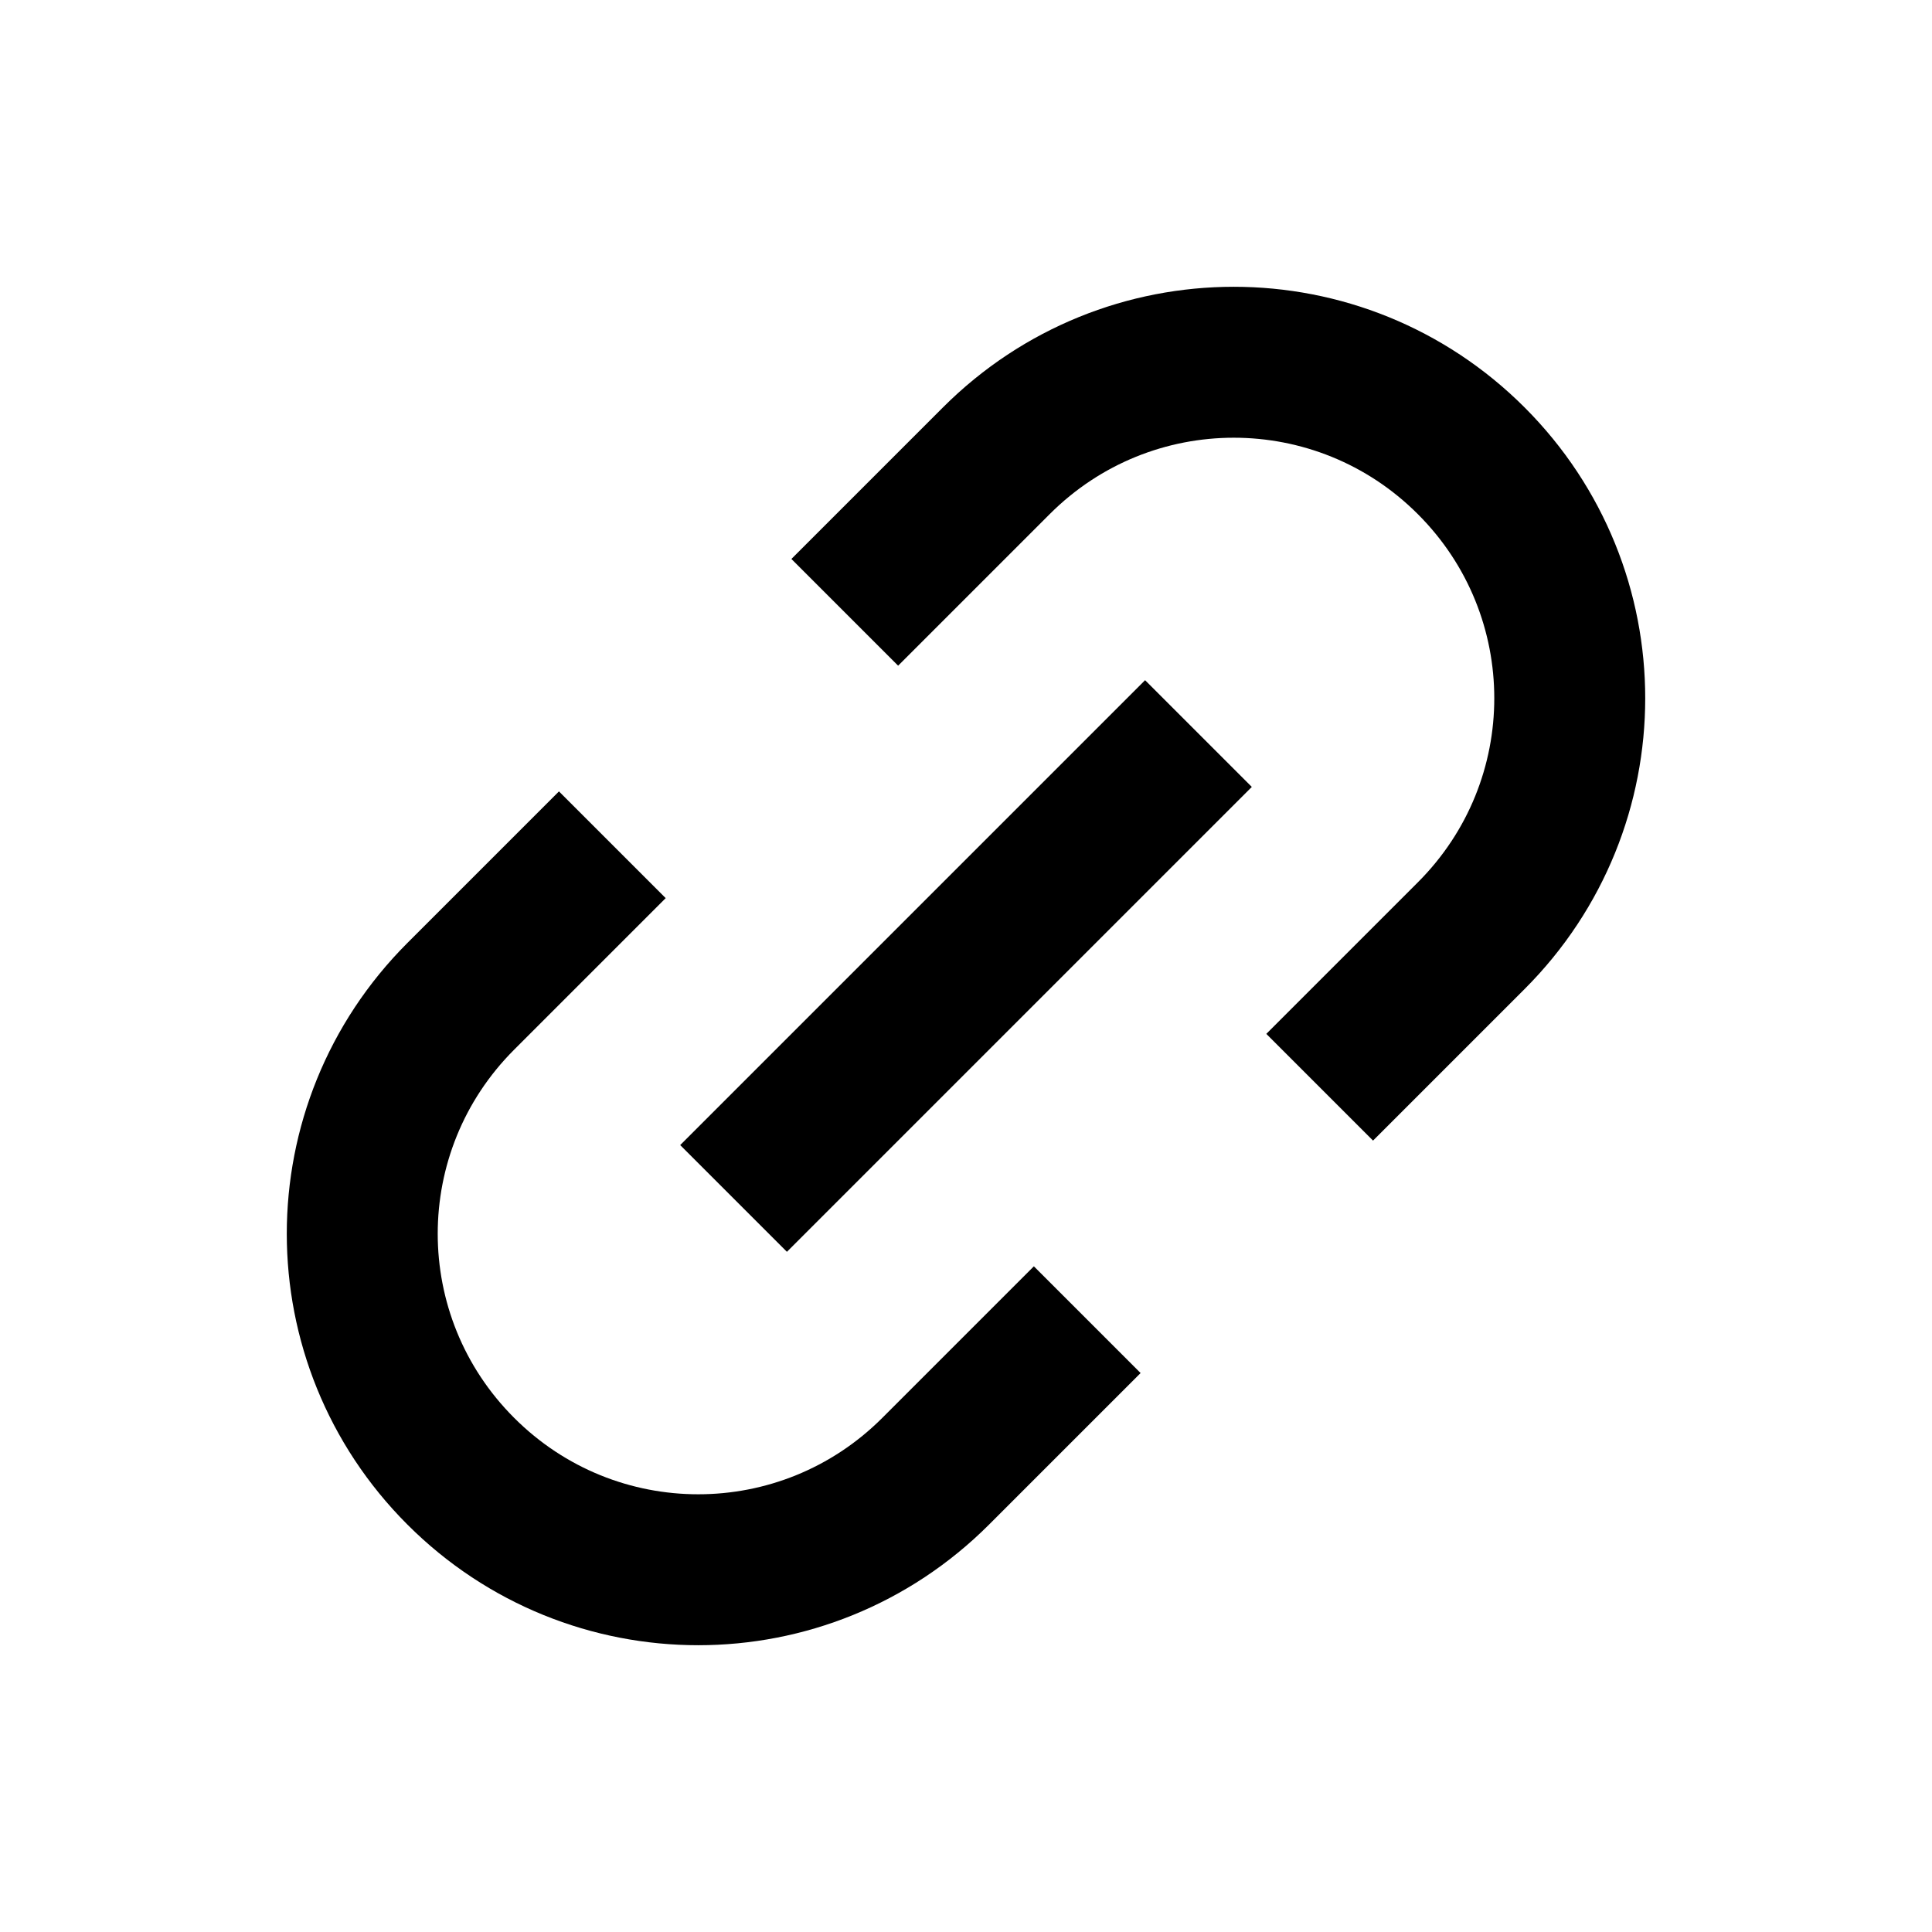
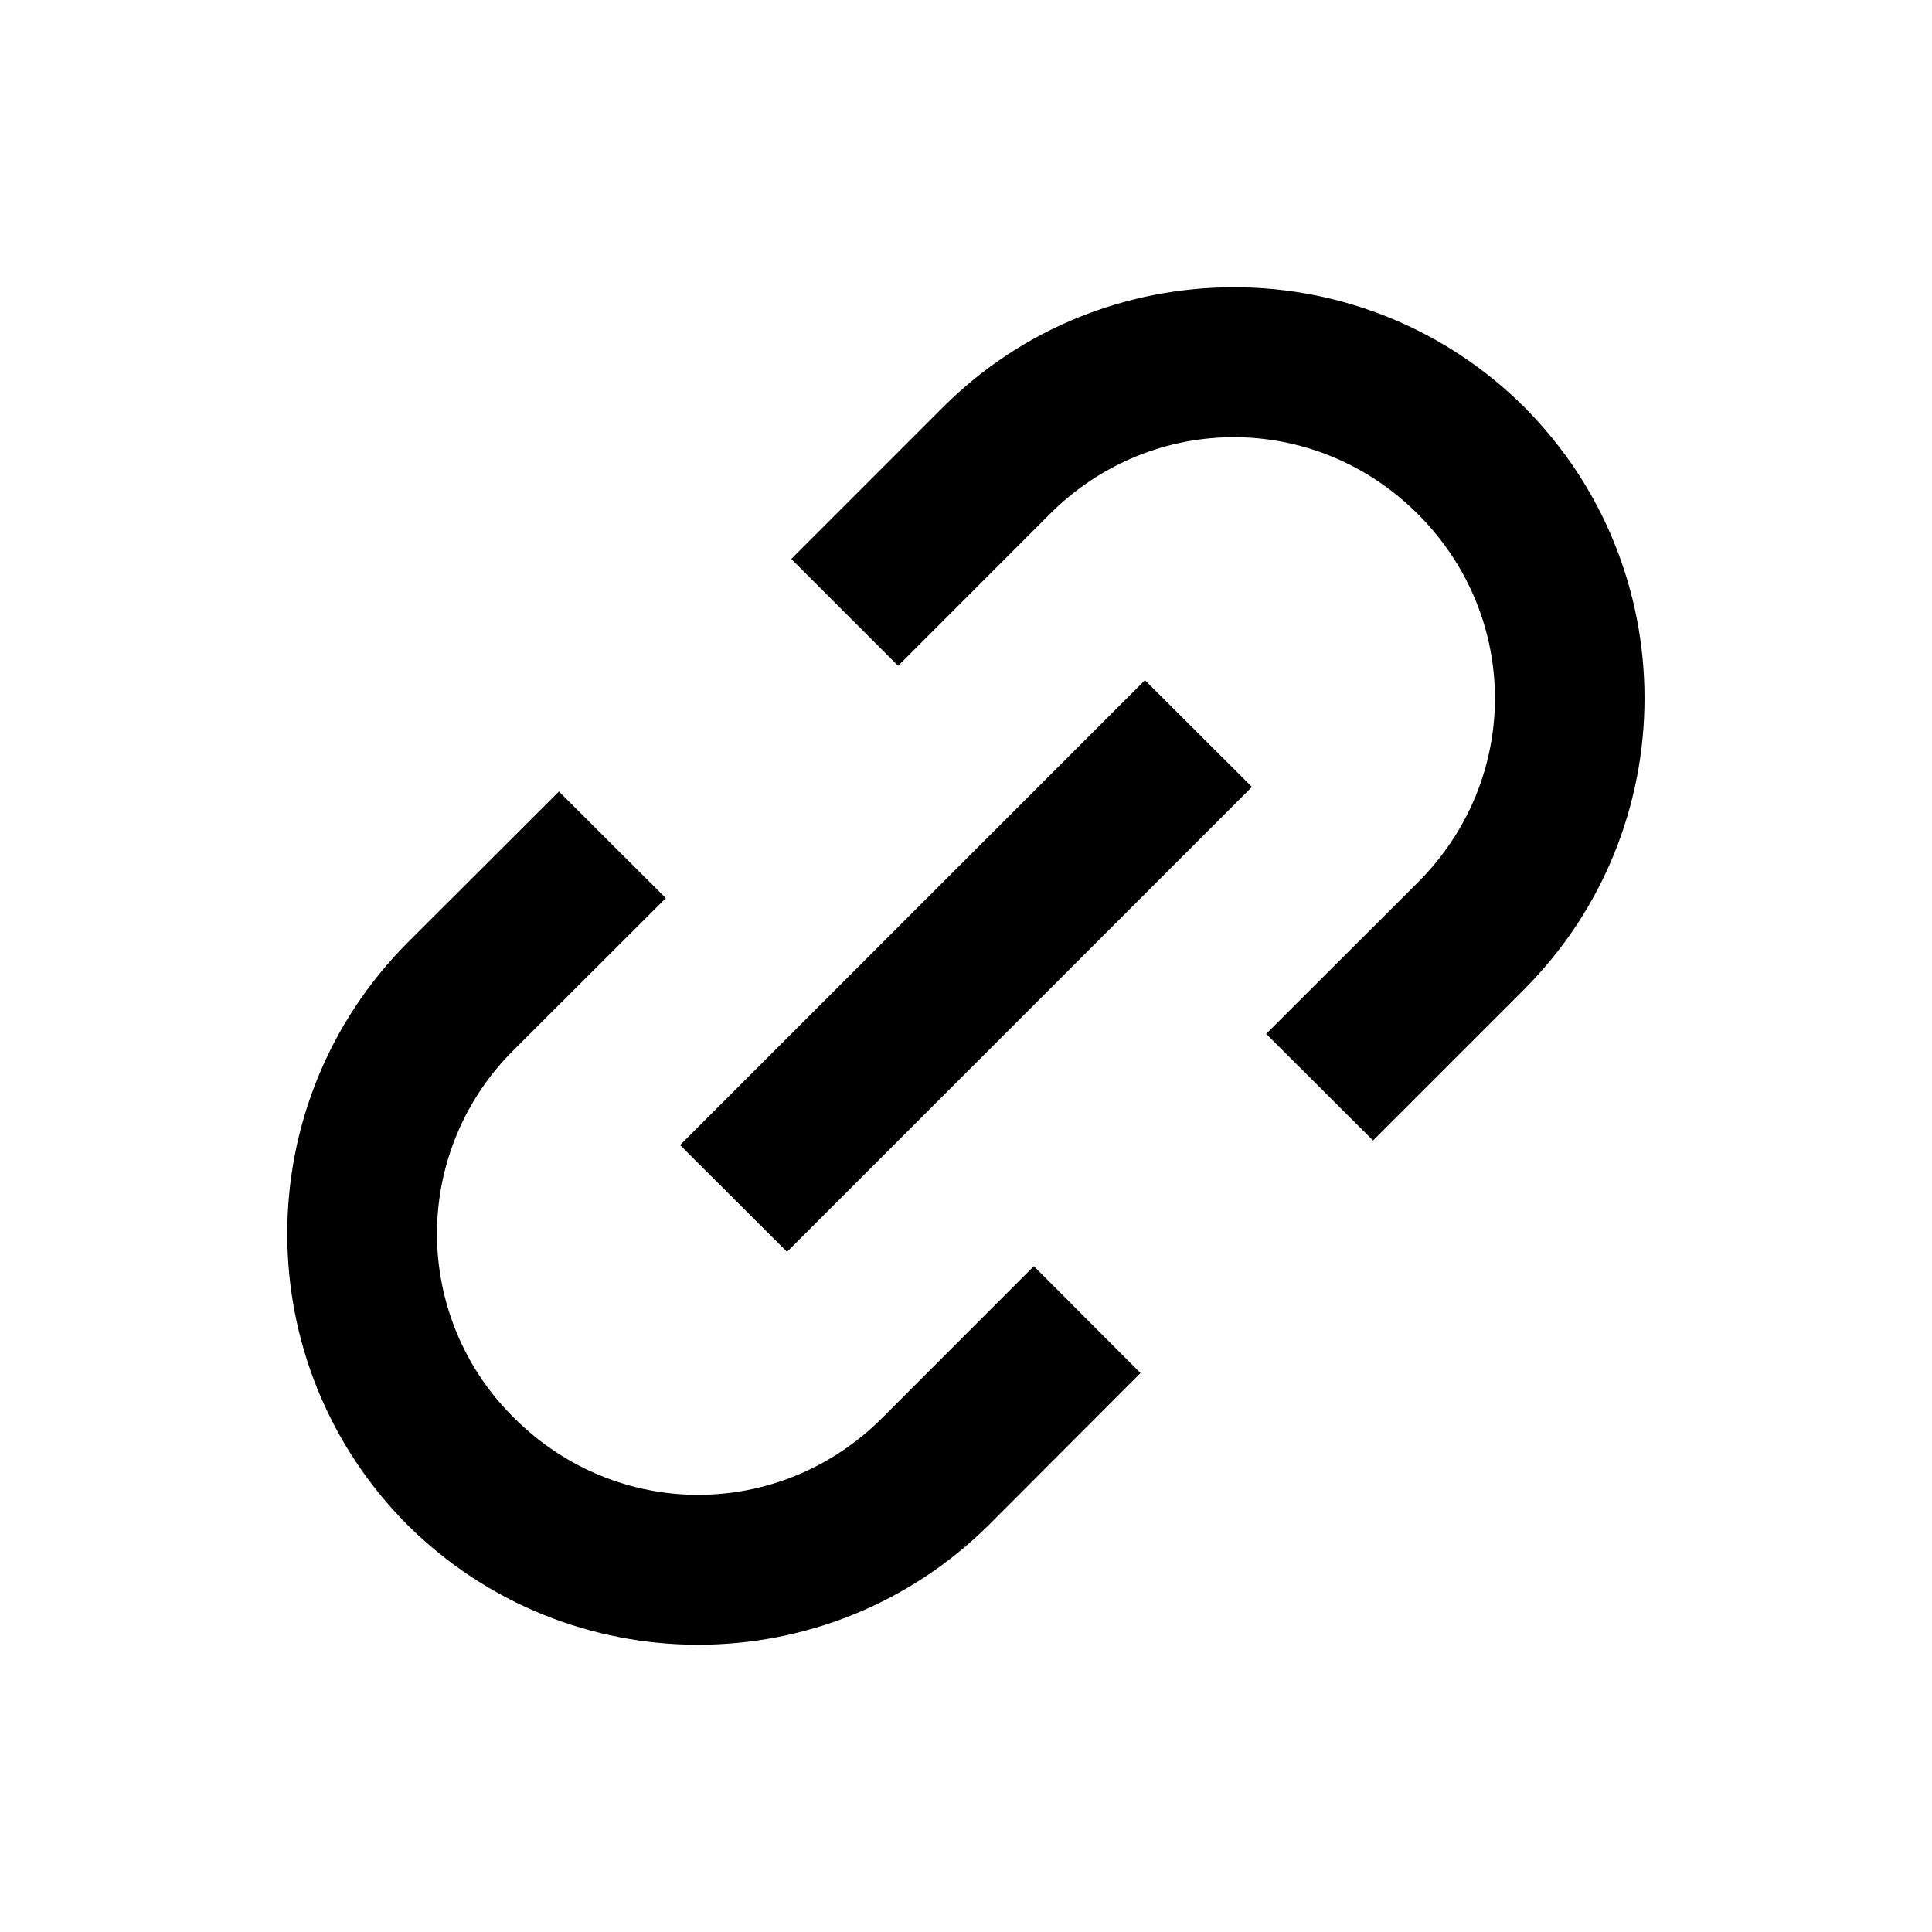
- <svg xmlns="http://www.w3.org/2000/svg" width="16" height="16" viewBox="0 0 16 16" fill="none">
-   <path d="M9.925 6.075L6.075 9.925" stroke="currentColor" stroke-width="1.25" stroke-miterlimit="10" />
-   <path d="M10.929 9.004L12.184 7.749C13.272 6.661 13.272 4.904 12.184 3.816C11.096 2.728 9.339 2.728 8.251 3.816L6.996 5.071" stroke="currentColor" stroke-width="1.25" stroke-miterlimit="10" />
-   <path d="M5.071 6.996L3.816 8.251C2.728 9.339 2.728 11.096 3.816 12.184C4.904 13.272 6.661 13.272 7.749 12.184L9.004 10.929" stroke="currentColor" stroke-width="1.25" stroke-miterlimit="10" />
+ <svg xmlns="http://www.w3.org/2000/svg" width="16" height="16" fill="none" viewBox="0 0 16 16">
+   <g id="icon">
+     <path d="M10.217 2.379c-.873 0-1.745.331-2.408.994L6.553 4.629l.885.885 1.255-1.256c.85-.85 2.2-.85 3.05 0s.85 2.199 0 3.049l-1.257 1.255.885.883 1.254-1.254a3.416 3.416 0 0 0 0-4.818 3.4 3.4 0 0 0-2.408-.994m-.735 3.254-3.85 3.85.886.884 3.85-3.85Zm-4.853.922L3.373 7.809a3.416 3.416 0 0 0 0 4.818 3.416 3.416 0 0 0 4.818 0l1.254-1.256-.883-.885-1.255 1.256c-.85.85-2.2.85-3.05 0a2.14 2.14 0 0 1 0-3.049l1.257-1.255Z" fill="currentColor" />
+   </g>
</svg>
